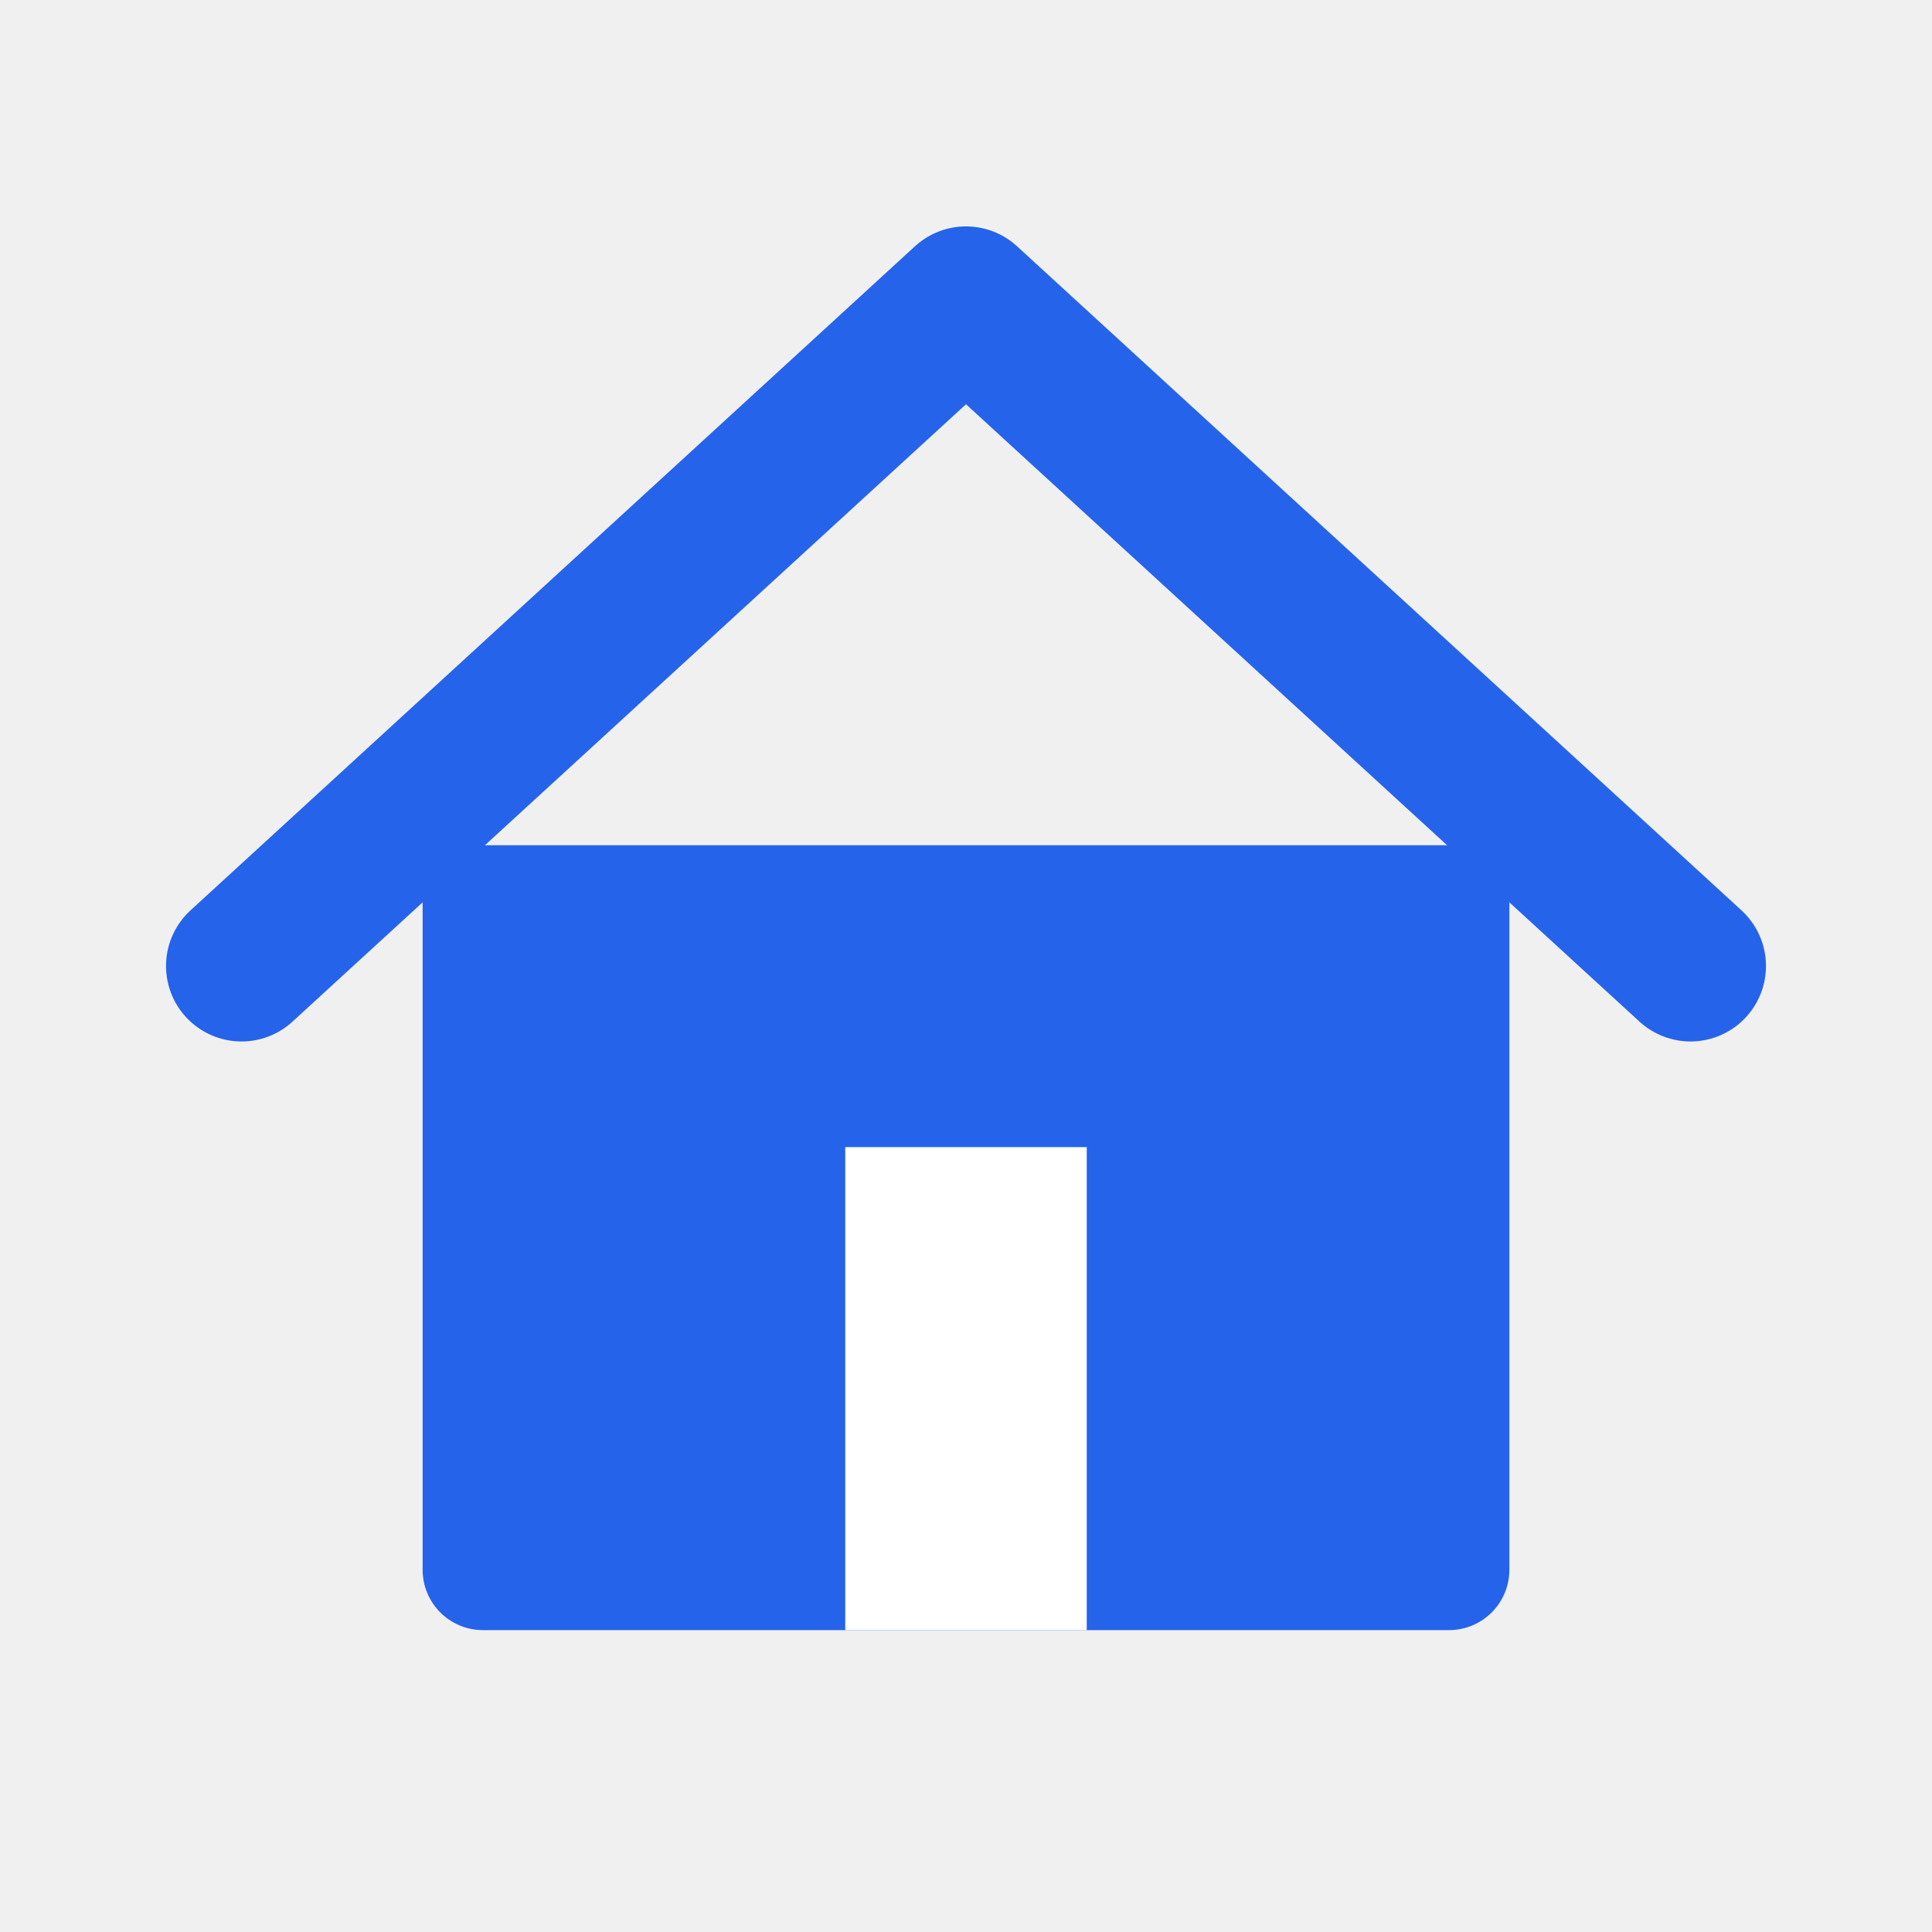
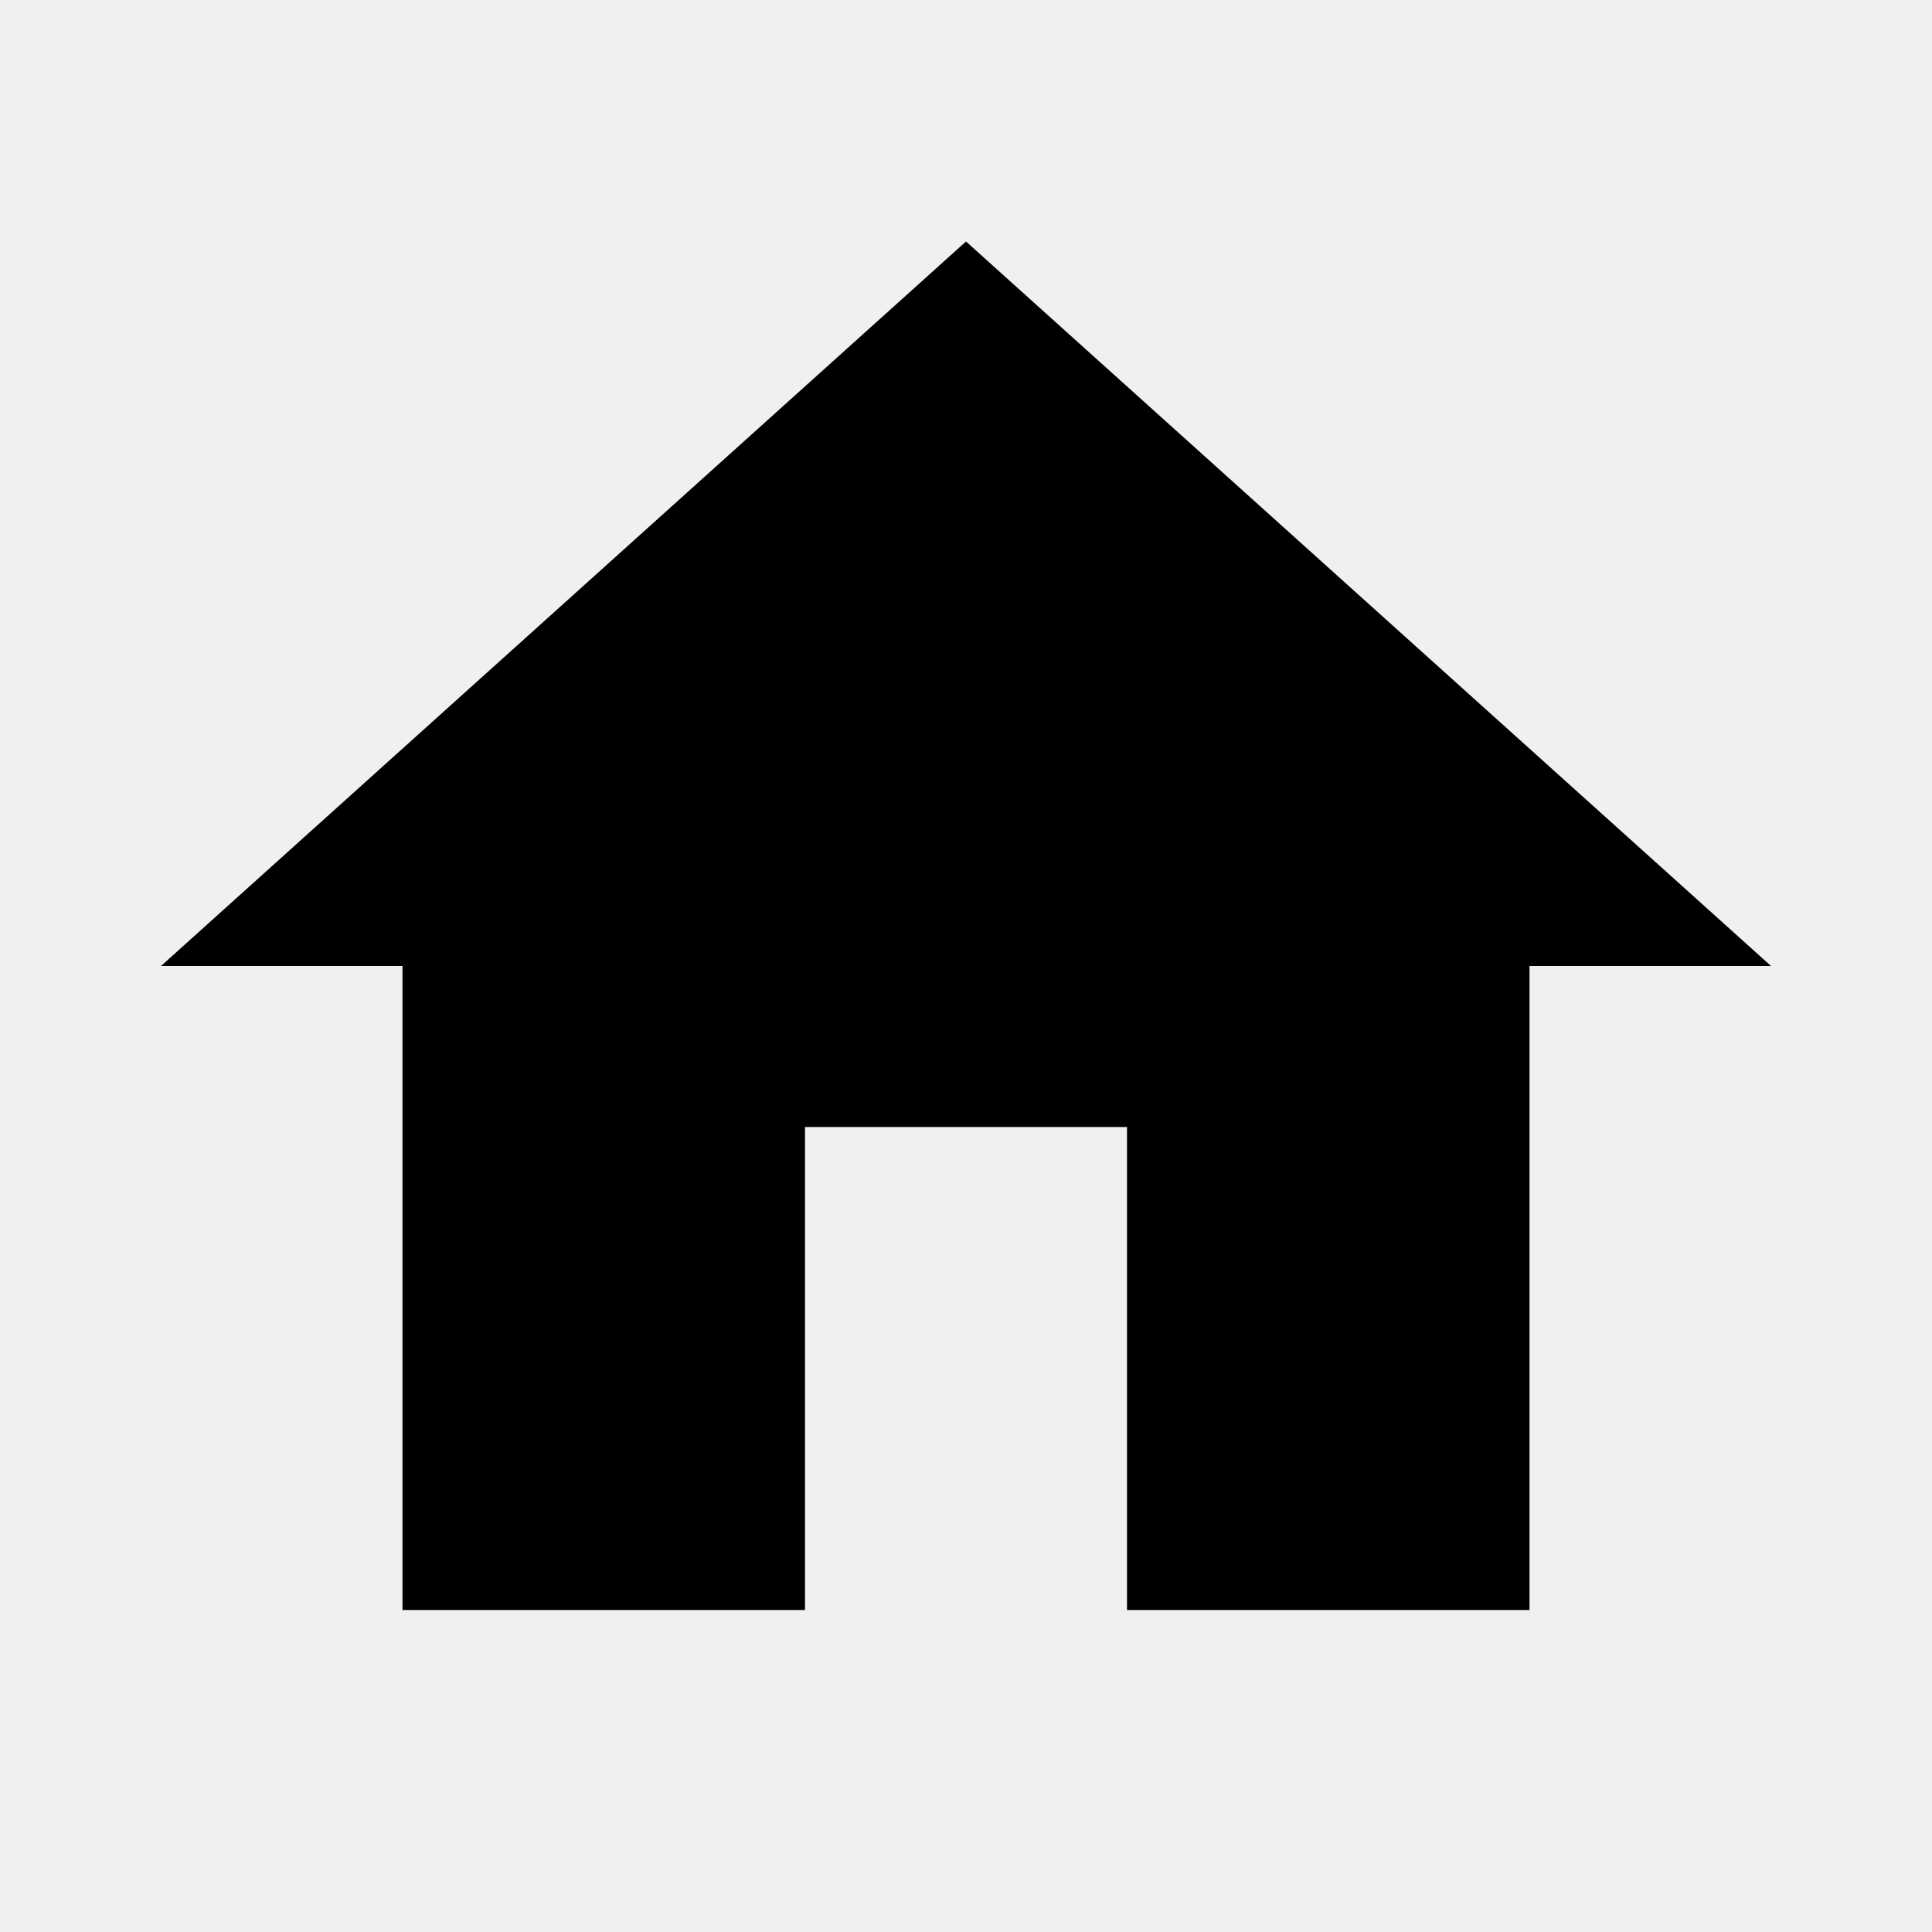
- <svg xmlns="http://www.w3.org/2000/svg" viewBox="0 0 32 32">
-   <path d="M4 16 16 5l12 11" fill="none" stroke="#2563eb" stroke-width="2.5" stroke-linecap="round" stroke-linejoin="round" />
-   <path d="M7 14v12a1 1 0 0 0 1 1h16a1 1 0 0 0 1-1V14" fill="#2563eb" />
-   <rect x="14" y="19" width="4" height="8" fill="#ffffff" />
+ <svg xmlns="http://www.w3.org/2000/svg" viewBox="0 0 24 24">
+   <style>
+     .house { fill: #000000; }
+     @media (prefers-color-scheme: dark) {
+       .house { fill: #ffffff; }
+     }
+   </style>
+   <path class="house" d="M12 3 2 12h3v8h5v-6h4v6h5v-8h3L12 3z" />
</svg>
